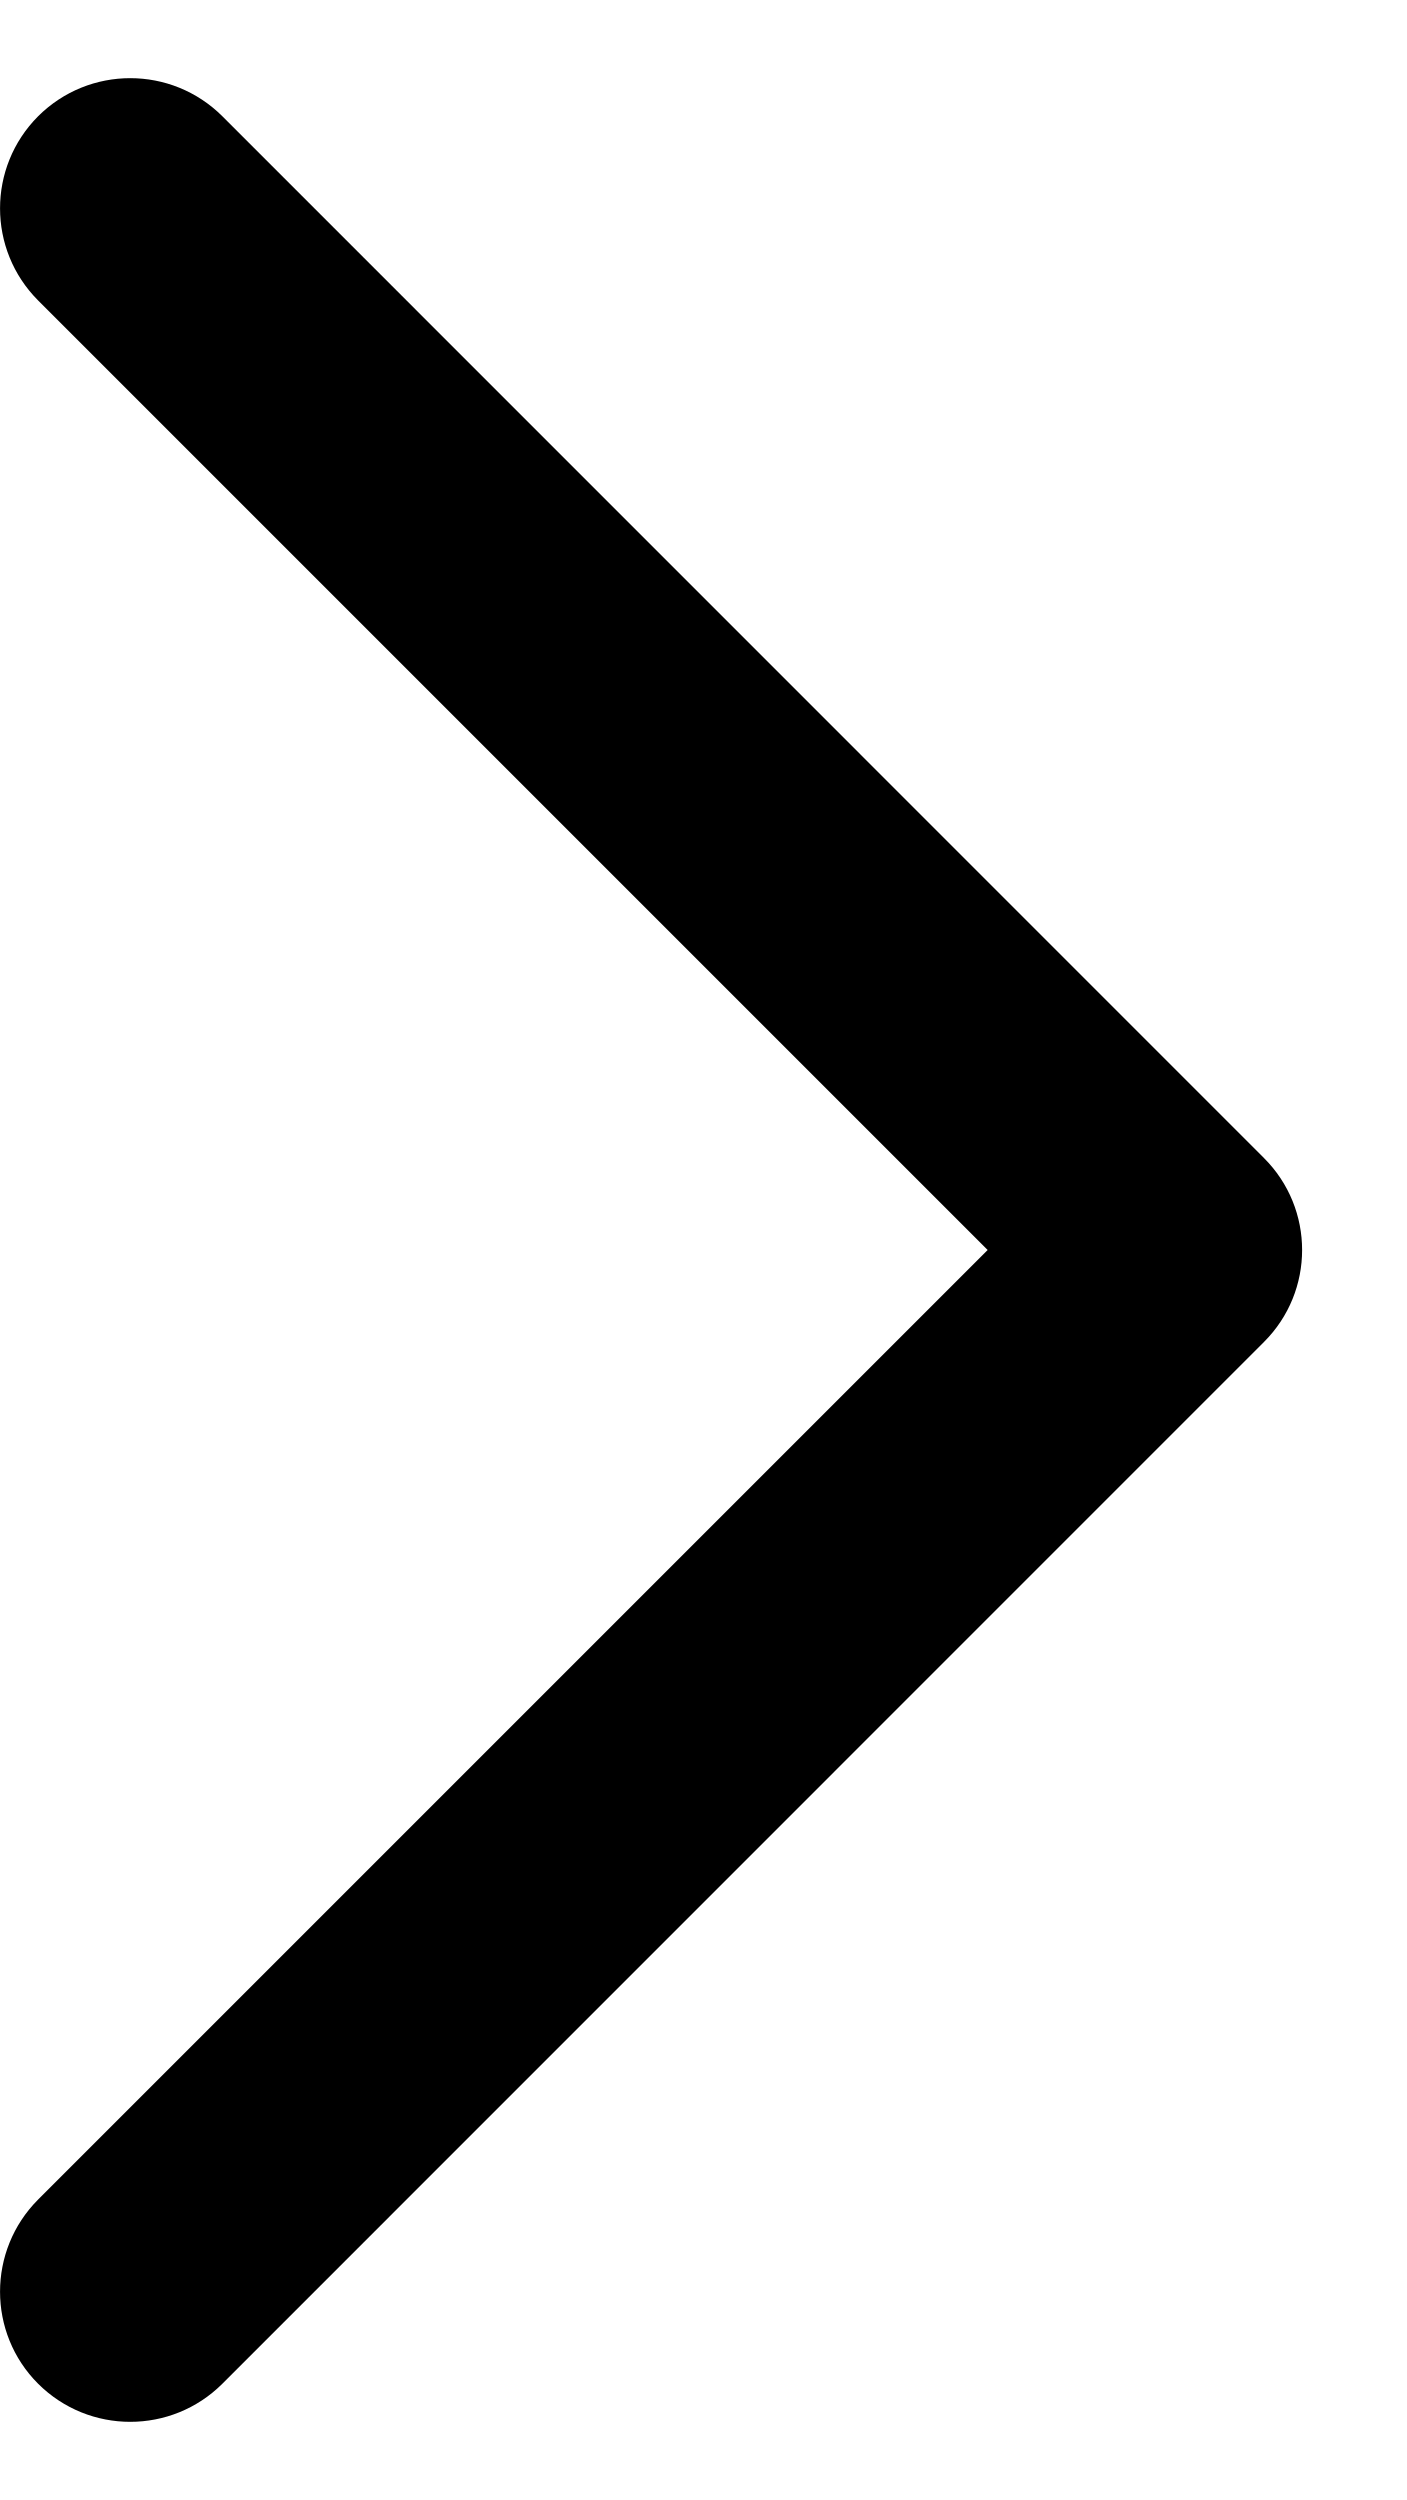
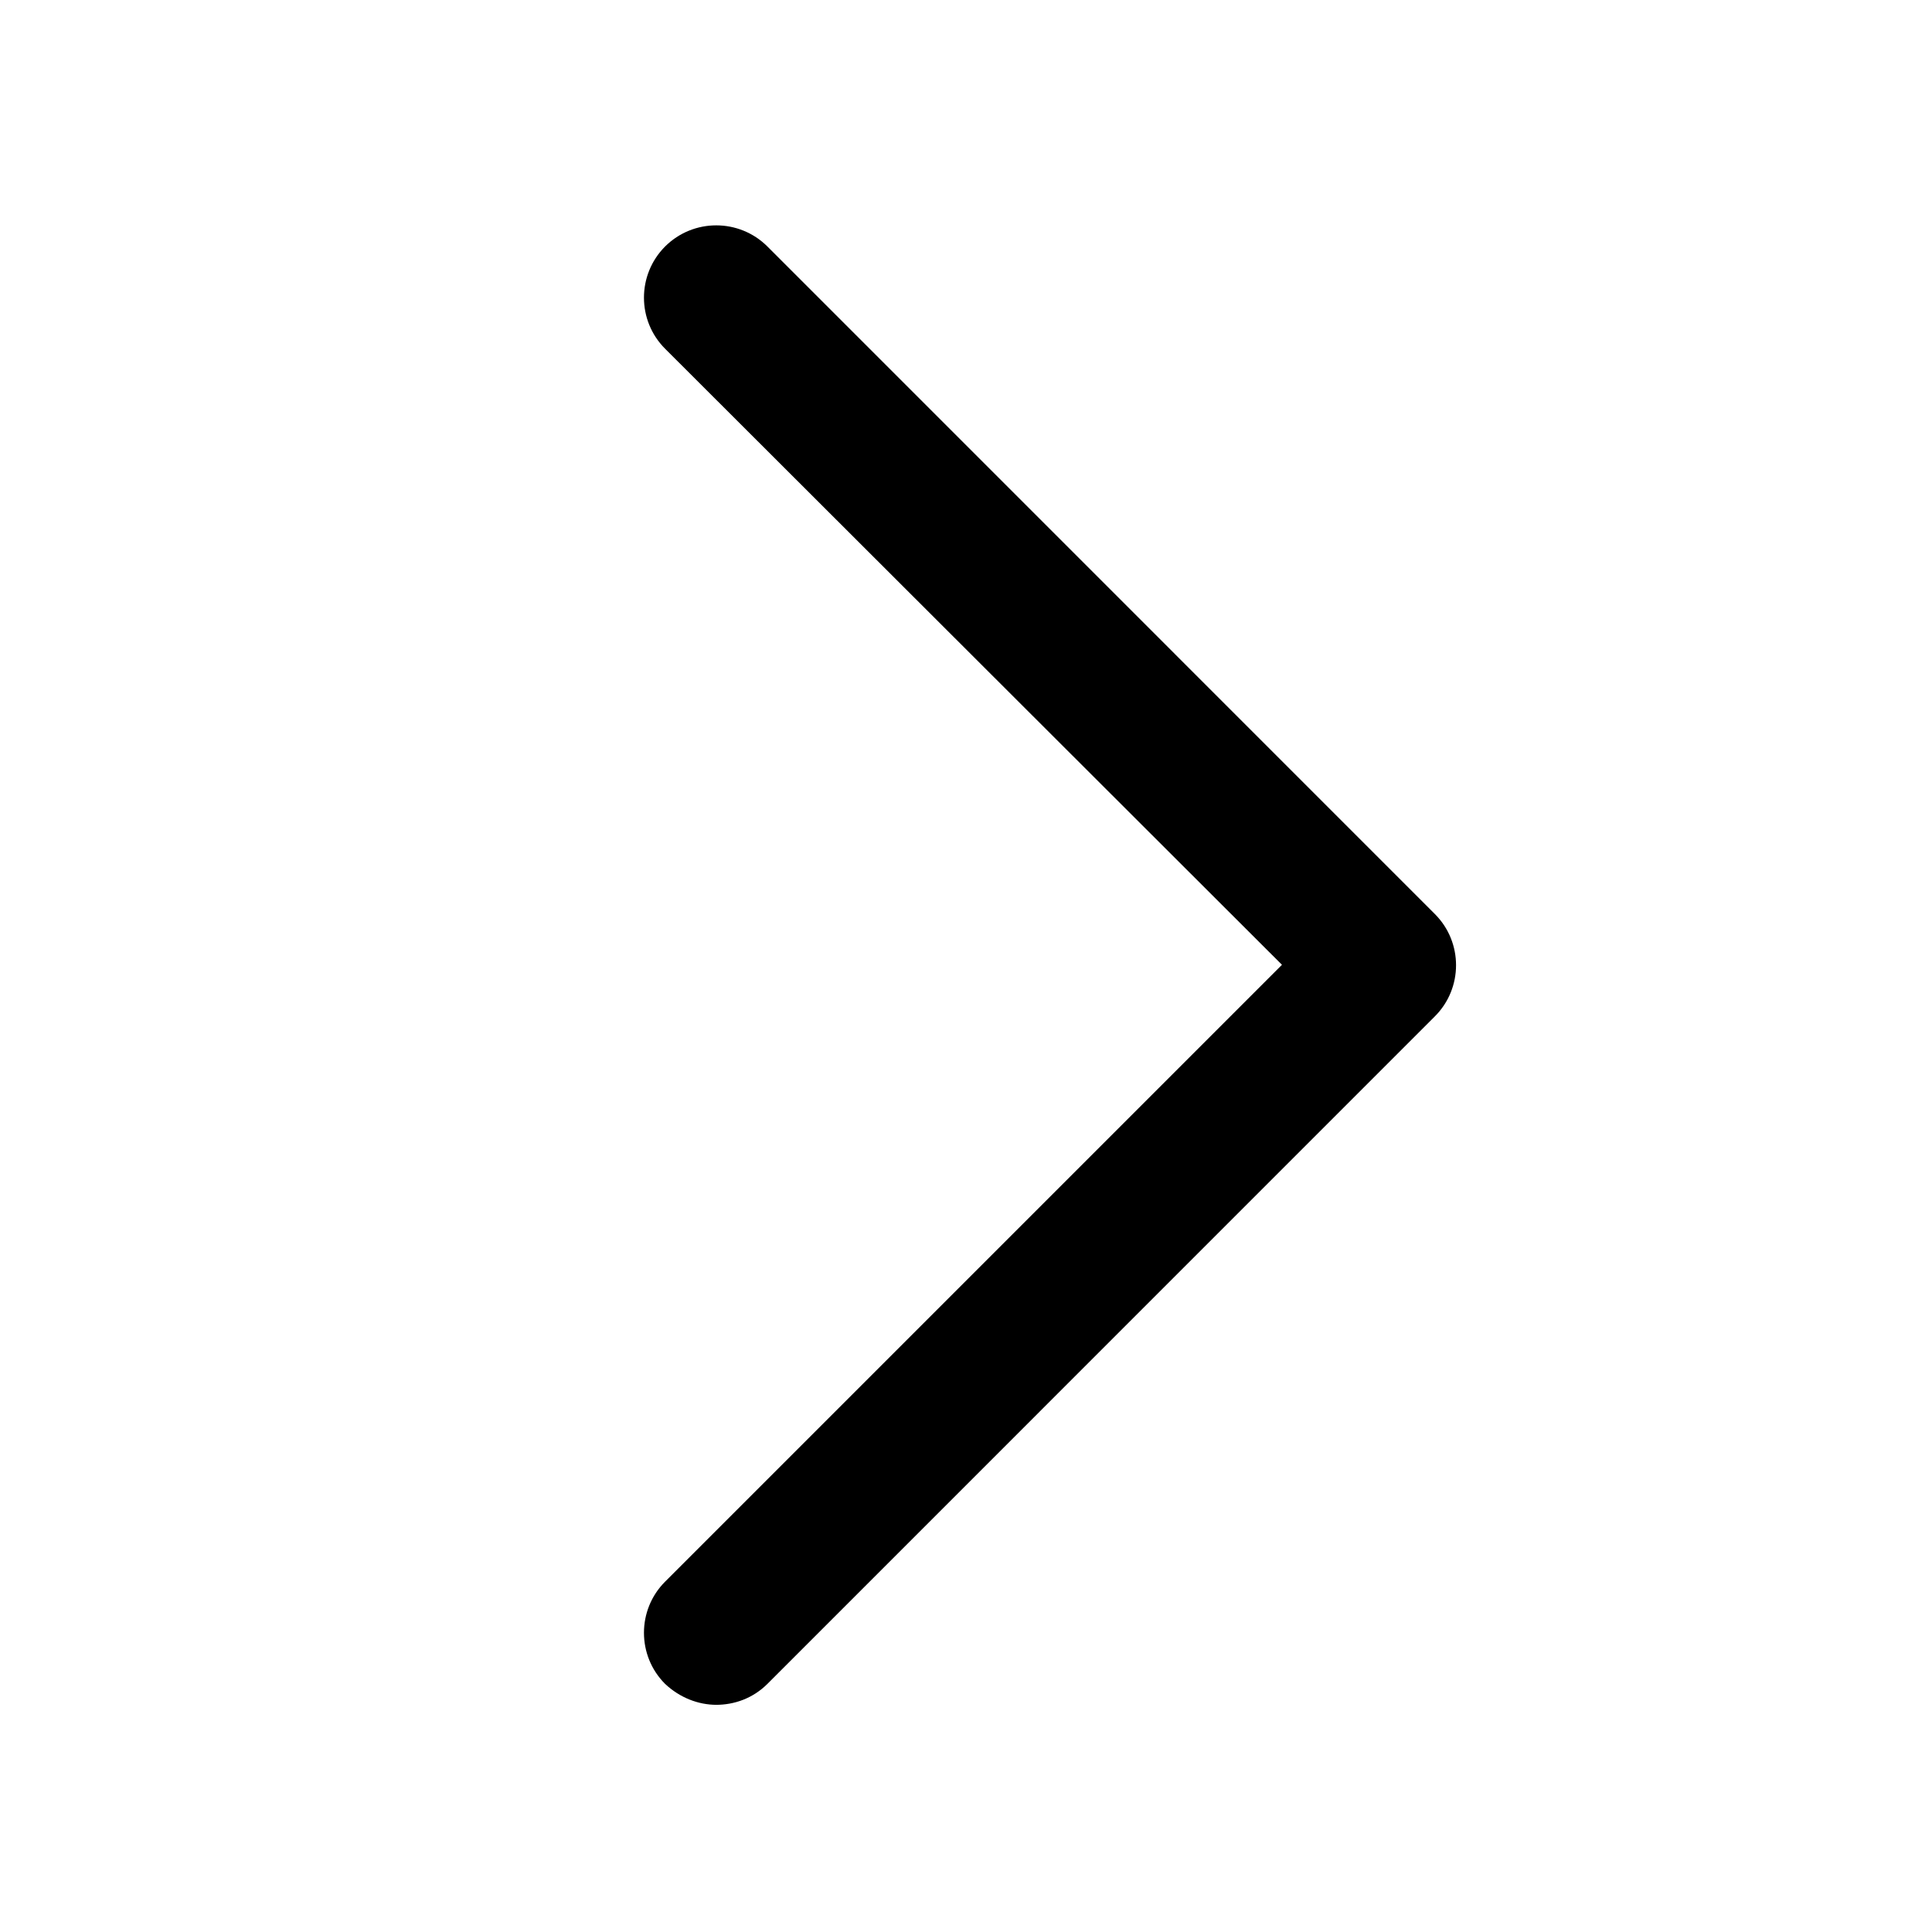
- <svg xmlns="http://www.w3.org/2000/svg" viewBox="0 0 9 16">
-   <path d="M0.244 15.256C-0.081 14.931 -0.081 14.403 0.244 14.077L6.321 8L0.244 1.923C-0.081 1.597 -0.081 1.07 0.244 0.744C0.57 0.419 1.097 0.419 1.423 0.744L8.089 7.411C8.415 7.736 8.415 8.264 8.089 8.589L1.423 15.256C1.097 15.581 0.57 15.581 0.244 15.256Z" />
+ <svg xmlns="http://www.w3.org/2000/svg" viewBox="0 0 24 24">
+   <path d="M8.902 21.178C8.672 21.178 8.443 21.088 8.262 20.918C7.912 20.568 7.912 19.998 8.262 19.648L15.925 11.985L8.262 4.332C7.912 3.982 7.912 3.413 8.262 3.062C8.613 2.712 9.182 2.712 9.533 3.062L17.825 11.355C18.175 11.705 18.175 12.275 17.825 12.625L9.533 20.918C9.352 21.098 9.123 21.178 8.893 21.178H8.902Z" fill="black" />
</svg>
